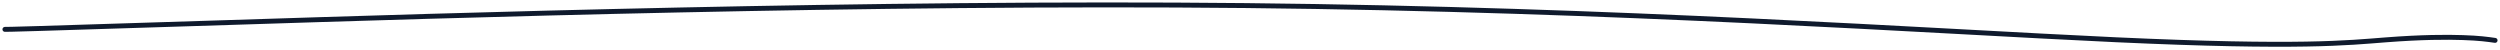
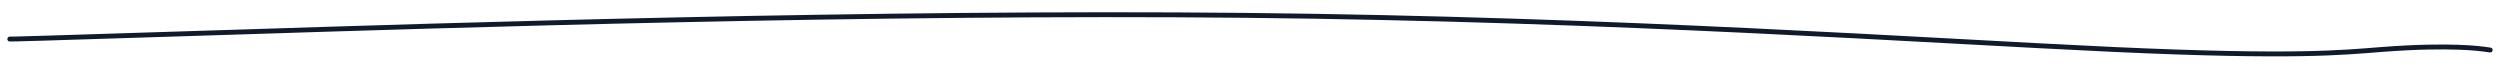
- <svg xmlns="http://www.w3.org/2000/svg" width="508" height="10" viewBox="0 0 508 10" fill="none">
+ <svg xmlns="http://www.w3.org/2000/svg" overflow="visible" width="510" height="14" viewBox="-1 -2 510 14" fill="none">
  <path d="M1 5.967C2.055 5.967 3.109 5.967 46.863 4.565C90.617 3.162 177.039 0.357 253.167 1.133C329.294 1.909 392.509 6.352 429.968 8.079C467.426 9.805 477.214 8.682 484.718 8.103C492.223 7.525 497.148 7.525 500.474 7.637C503.8 7.749 505.376 7.974 507 8.205" stroke="#0F1A2D" stroke-linecap="round" />
</svg>
